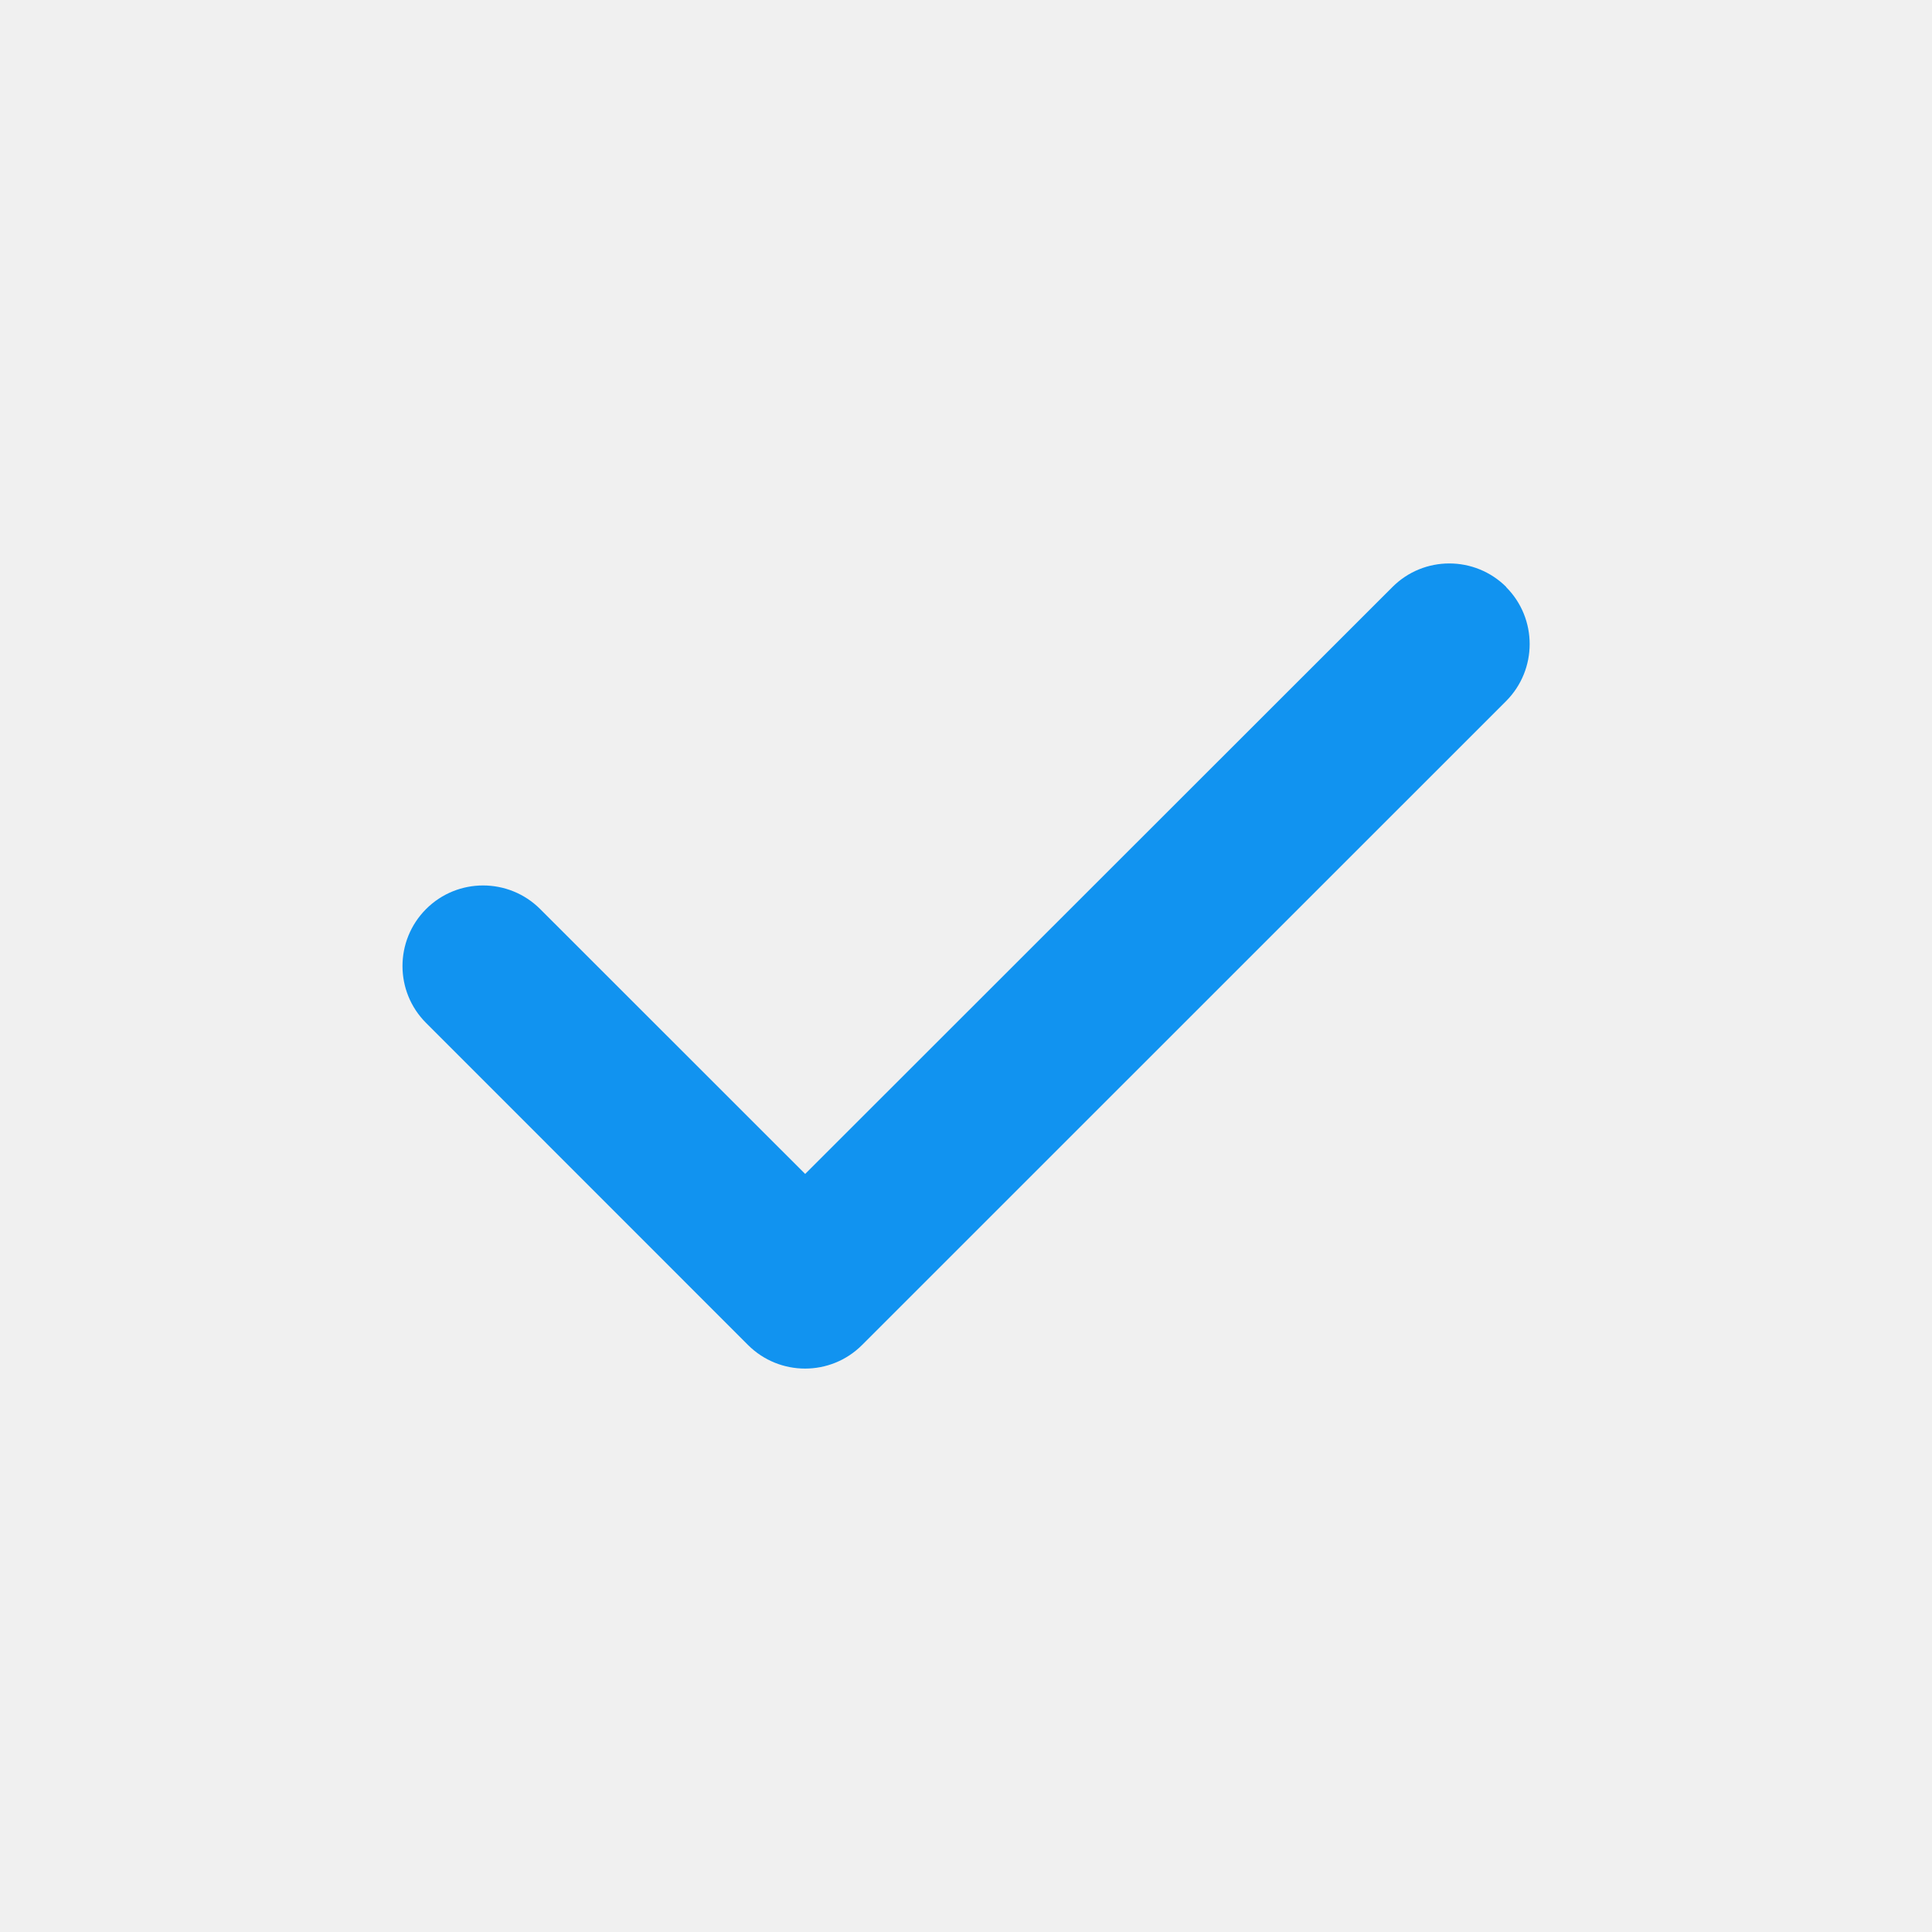
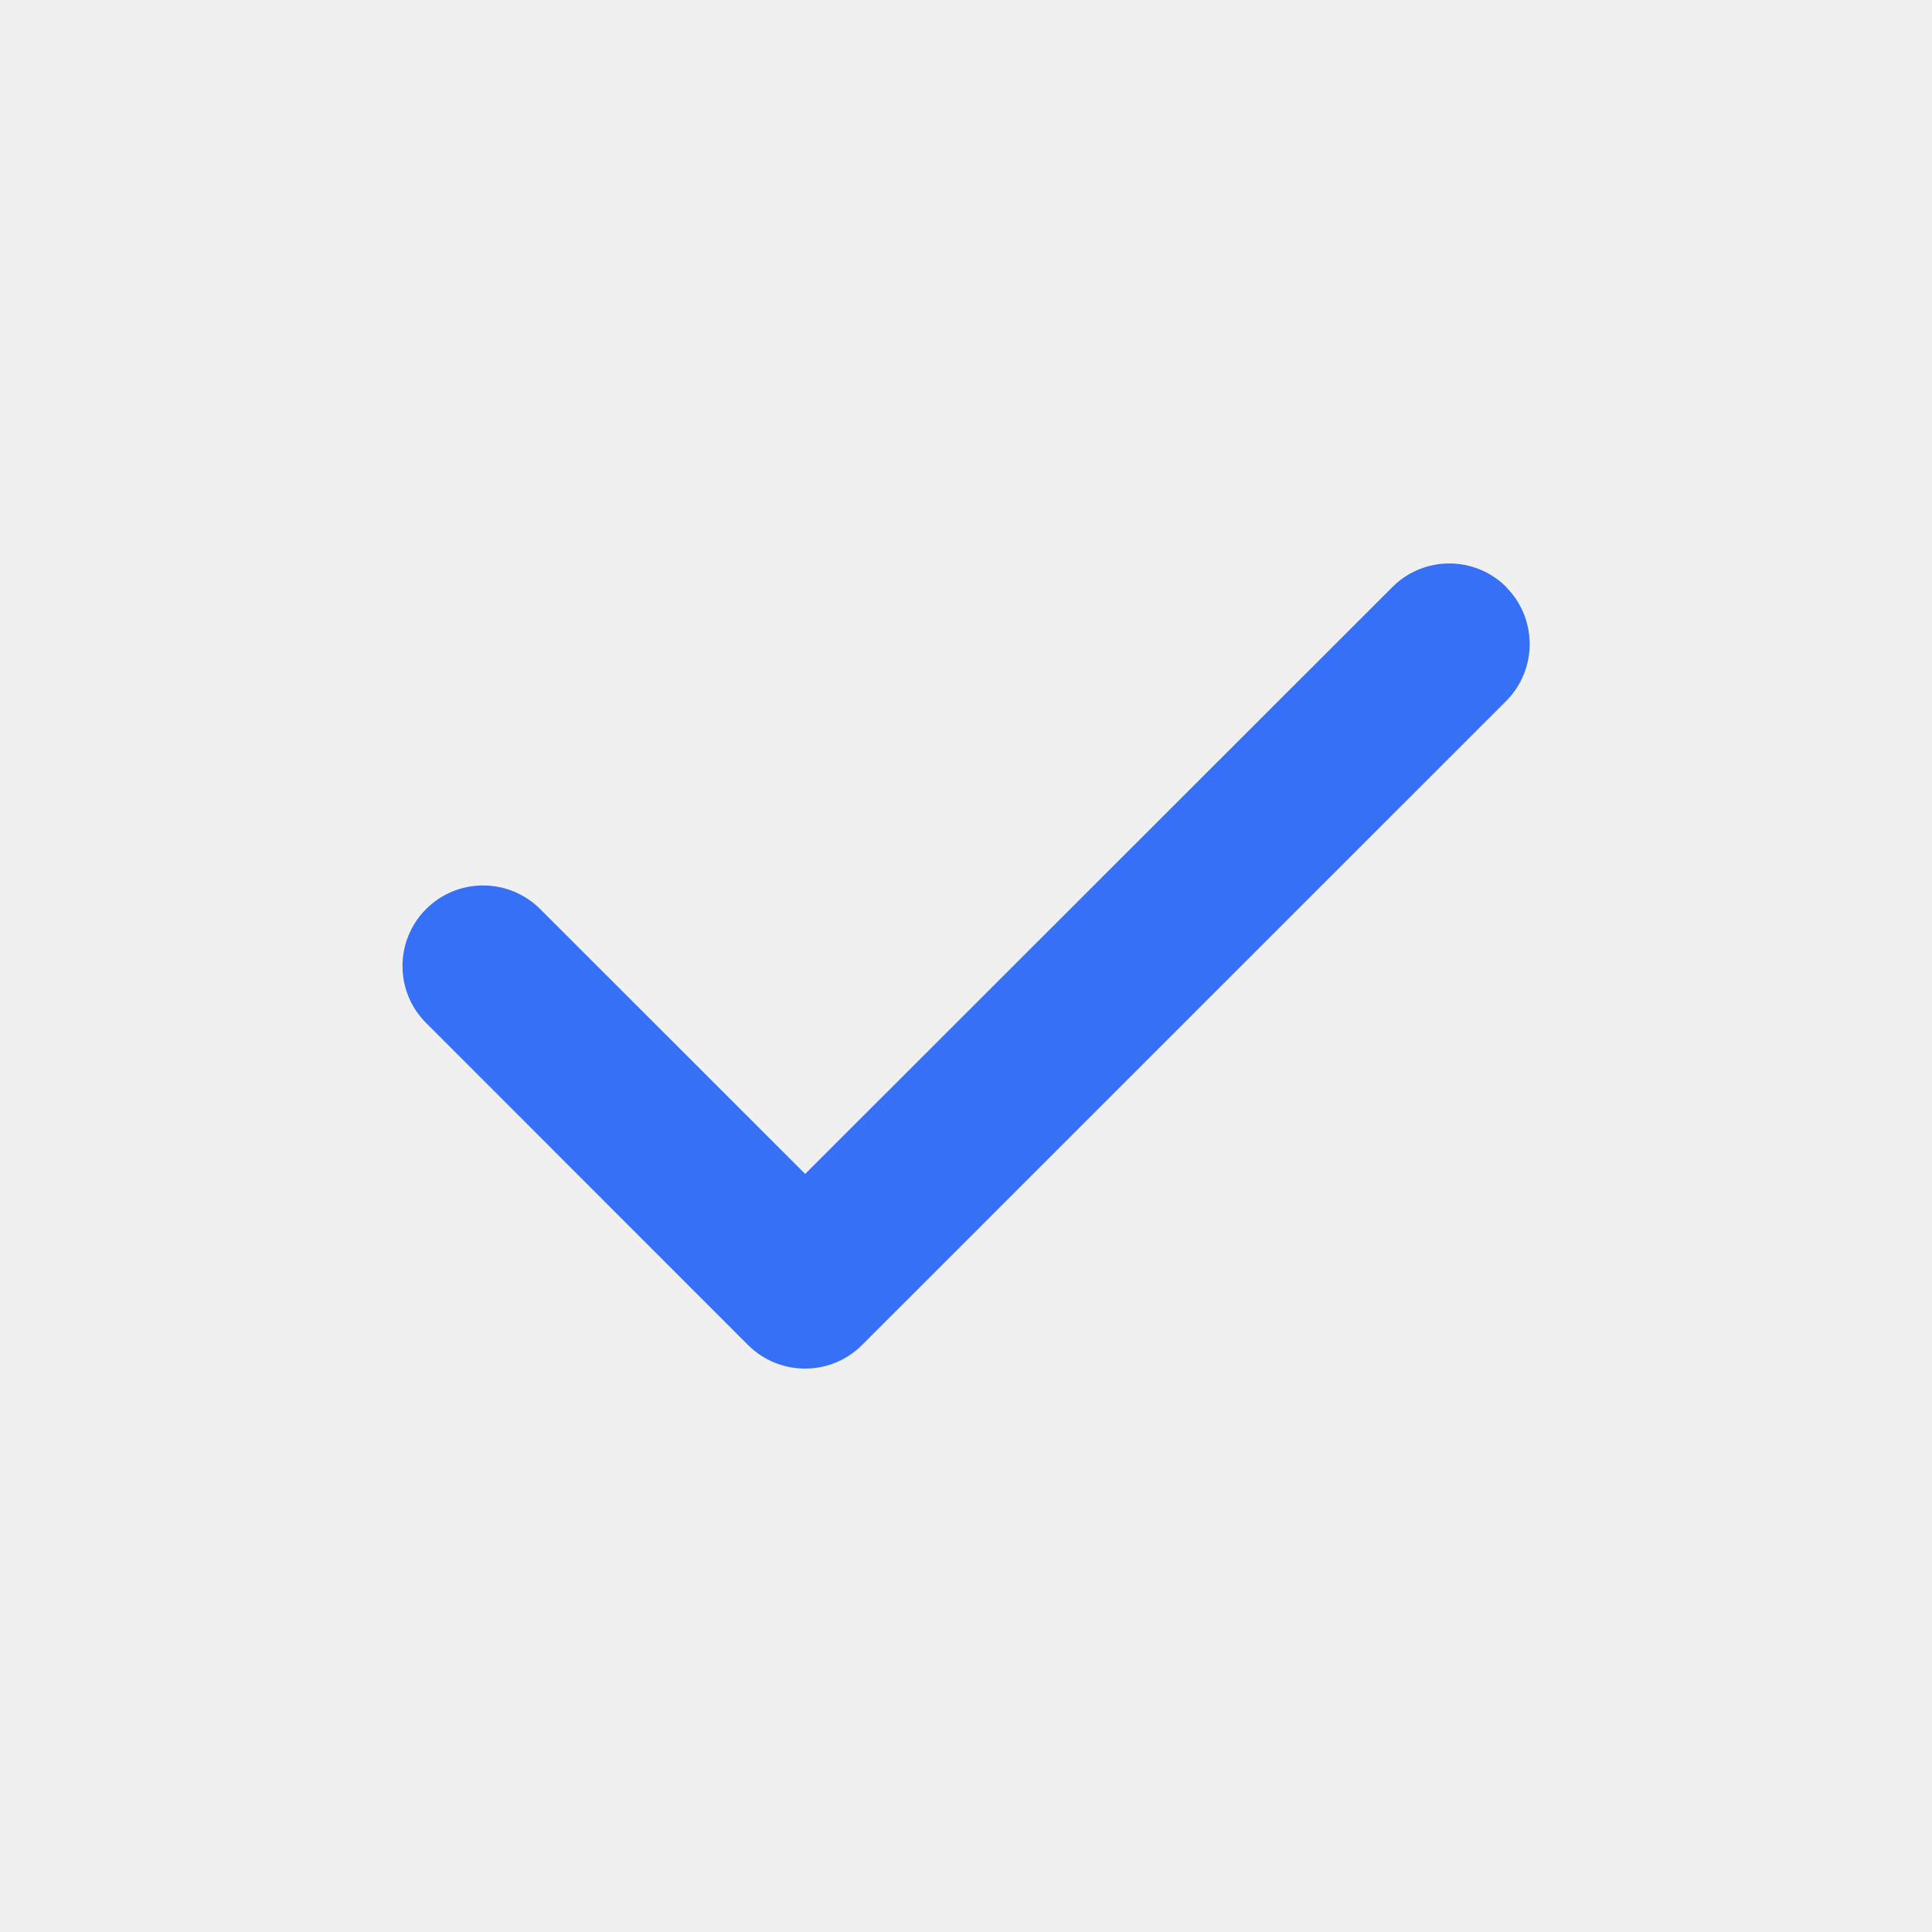
<svg xmlns="http://www.w3.org/2000/svg" width="16" height="16" viewBox="0 0 16 16" fill="none">
  <g clip-path="url(#clip0_2401_2212)">
-     <path d="M12.473 4.862C12.733 5.122 12.733 5.545 12.473 5.806L7.139 11.139C6.879 11.399 6.456 11.399 6.195 11.139L3.529 8.472C3.268 8.212 3.268 7.789 3.529 7.528C3.789 7.268 4.212 7.268 4.473 7.528L6.668 9.722L11.531 4.862C11.791 4.601 12.214 4.601 12.475 4.862H12.473Z" fill="#1193F0" />
+     <path d="M12.473 4.862C12.733 5.122 12.733 5.545 12.473 5.806L7.139 11.139C6.879 11.399 6.456 11.399 6.195 11.139L3.529 8.472C3.268 8.212 3.268 7.789 3.529 7.528C3.789 7.268 4.212 7.268 4.473 7.528L6.668 9.722L11.531 4.862C11.791 4.601 12.214 4.601 12.475 4.862H12.473Z" fill="#3670F7" />
  </g>
  <defs>
    <clipPath id="clip0_2401_2212">
      <rect width="9.333" height="10.667" fill="white" transform="translate(3.3335 2.6665)" />
    </clipPath>
  </defs>
</svg>
